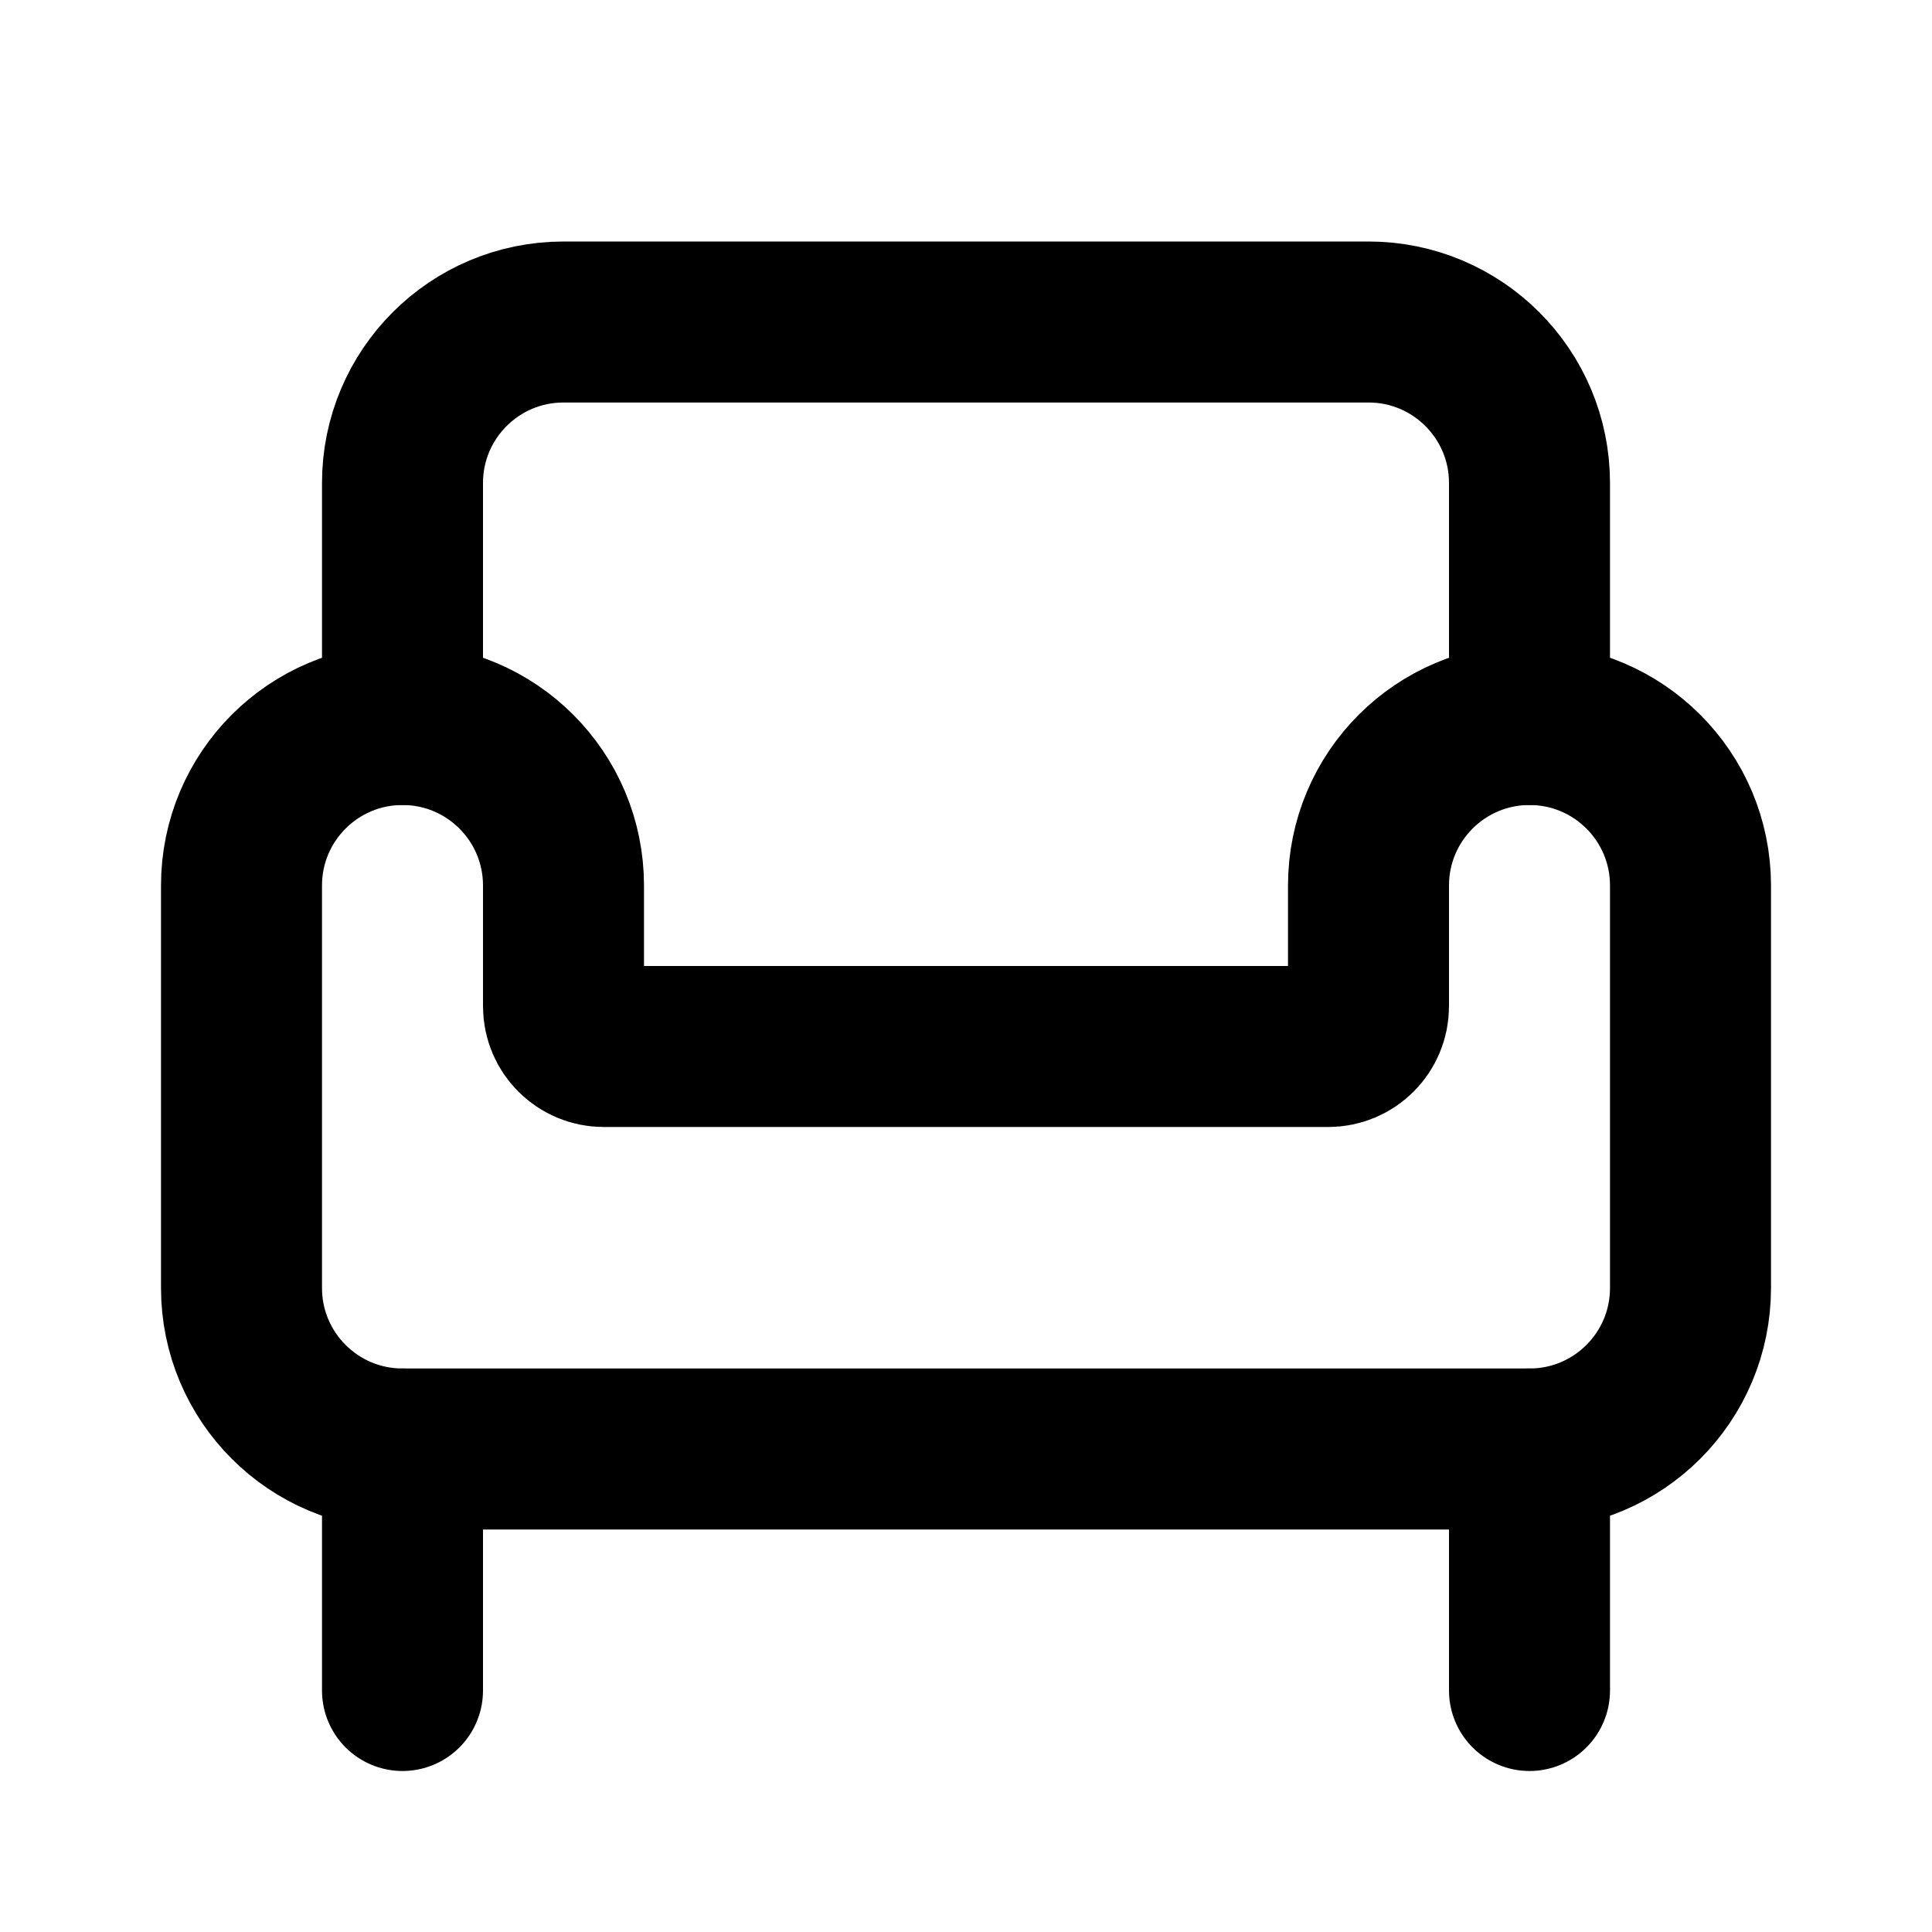
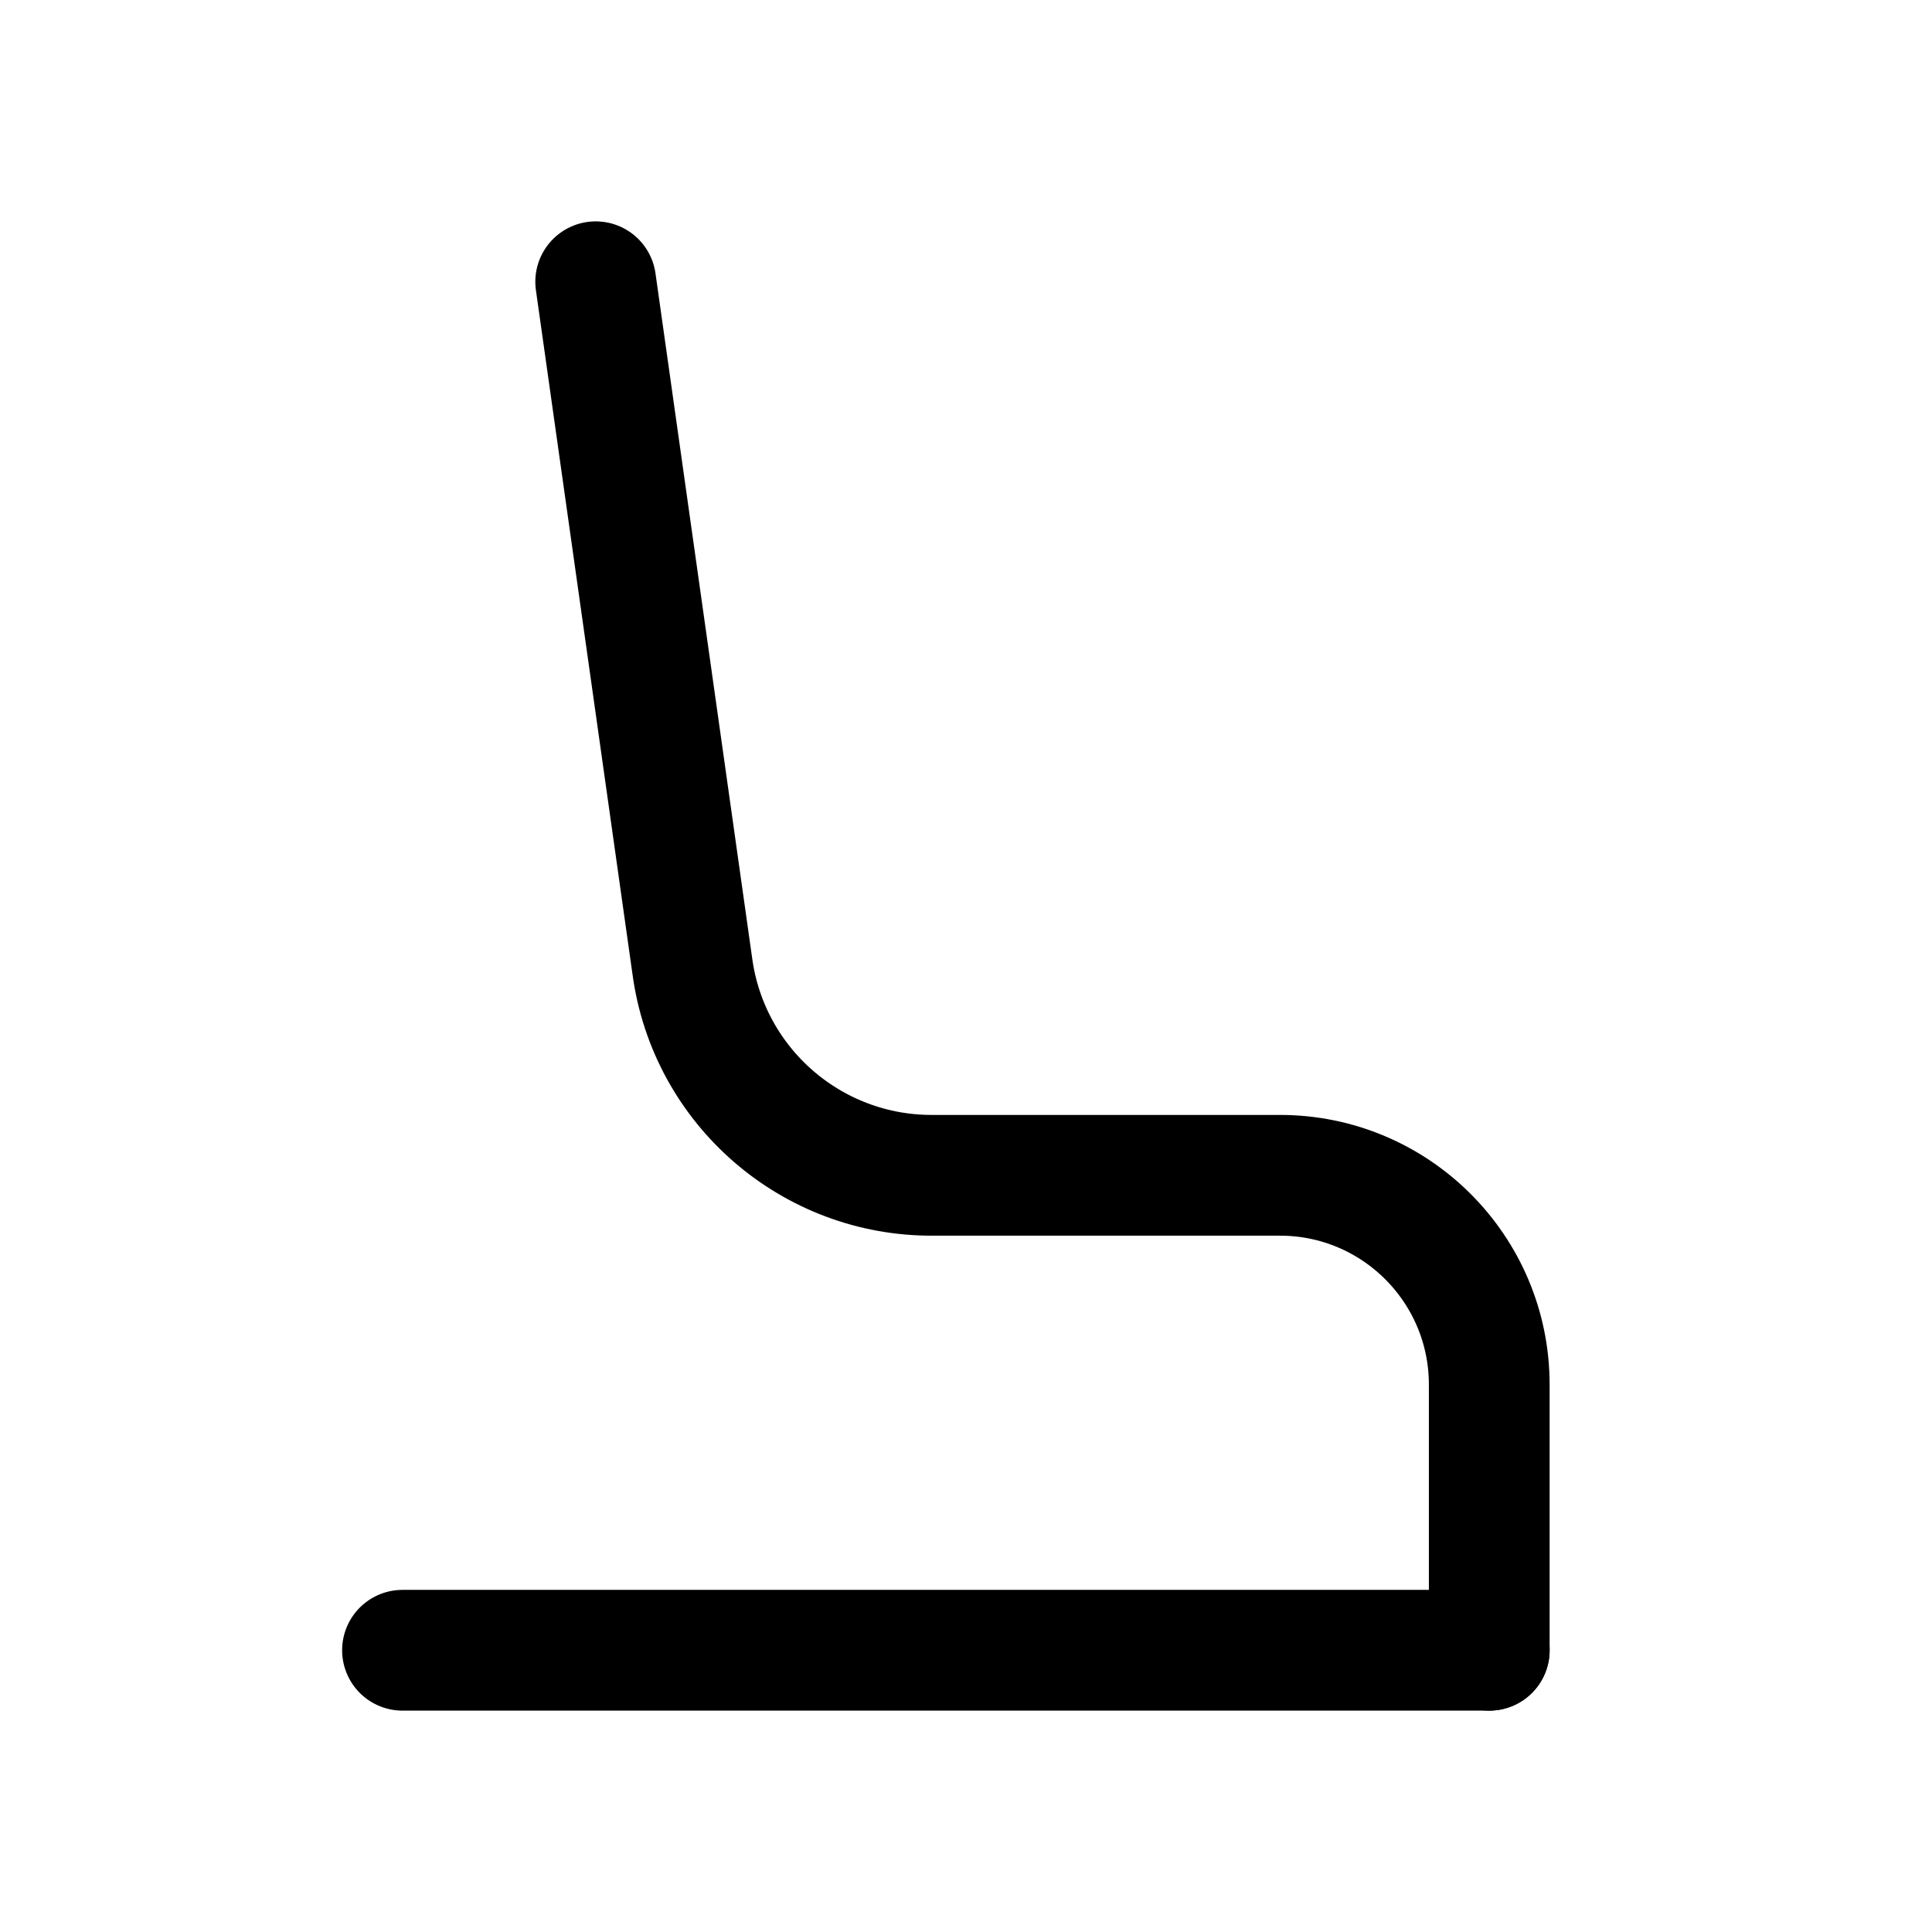
- <svg xmlns="http://www.w3.org/2000/svg" viewBox="0 0 24 24" fill="none" stroke="currentColor" stroke-width="2" stroke-linecap="round" stroke-linejoin="round">
-   <path d="M19 9V6a2 2 0 0 0-2-2H7a2 2 0 0 0-2 2v3" />
-   <path d="M3 16a2 2 0 0 0 2 2h14a2 2 0 0 0 2-2v-5a2 2 0 0 0-4 0v1.5a.5.5 0 0 1-.5.5h-9a.5.5 0 0 1-.5-.5V11a2 2 0 0 0-4 0v5z" />
-   <path d="M5 18v3m14-3v3" />
+ <svg xmlns="http://www.w3.org/2000/svg" viewBox="0 0 24 24" fill="none" stroke="currentColor" stroke-width="1.5" stroke-linecap="round" stroke-linejoin="round">
+   <path d="m7.4 3.5 1.2 8.5a3 3 0 0 0 3 2.6h4.3a2.6 2.6 0 0 1 2.6 2.6v3.3" />
+   <path d="M5 20.5h13.5" />
</svg>
